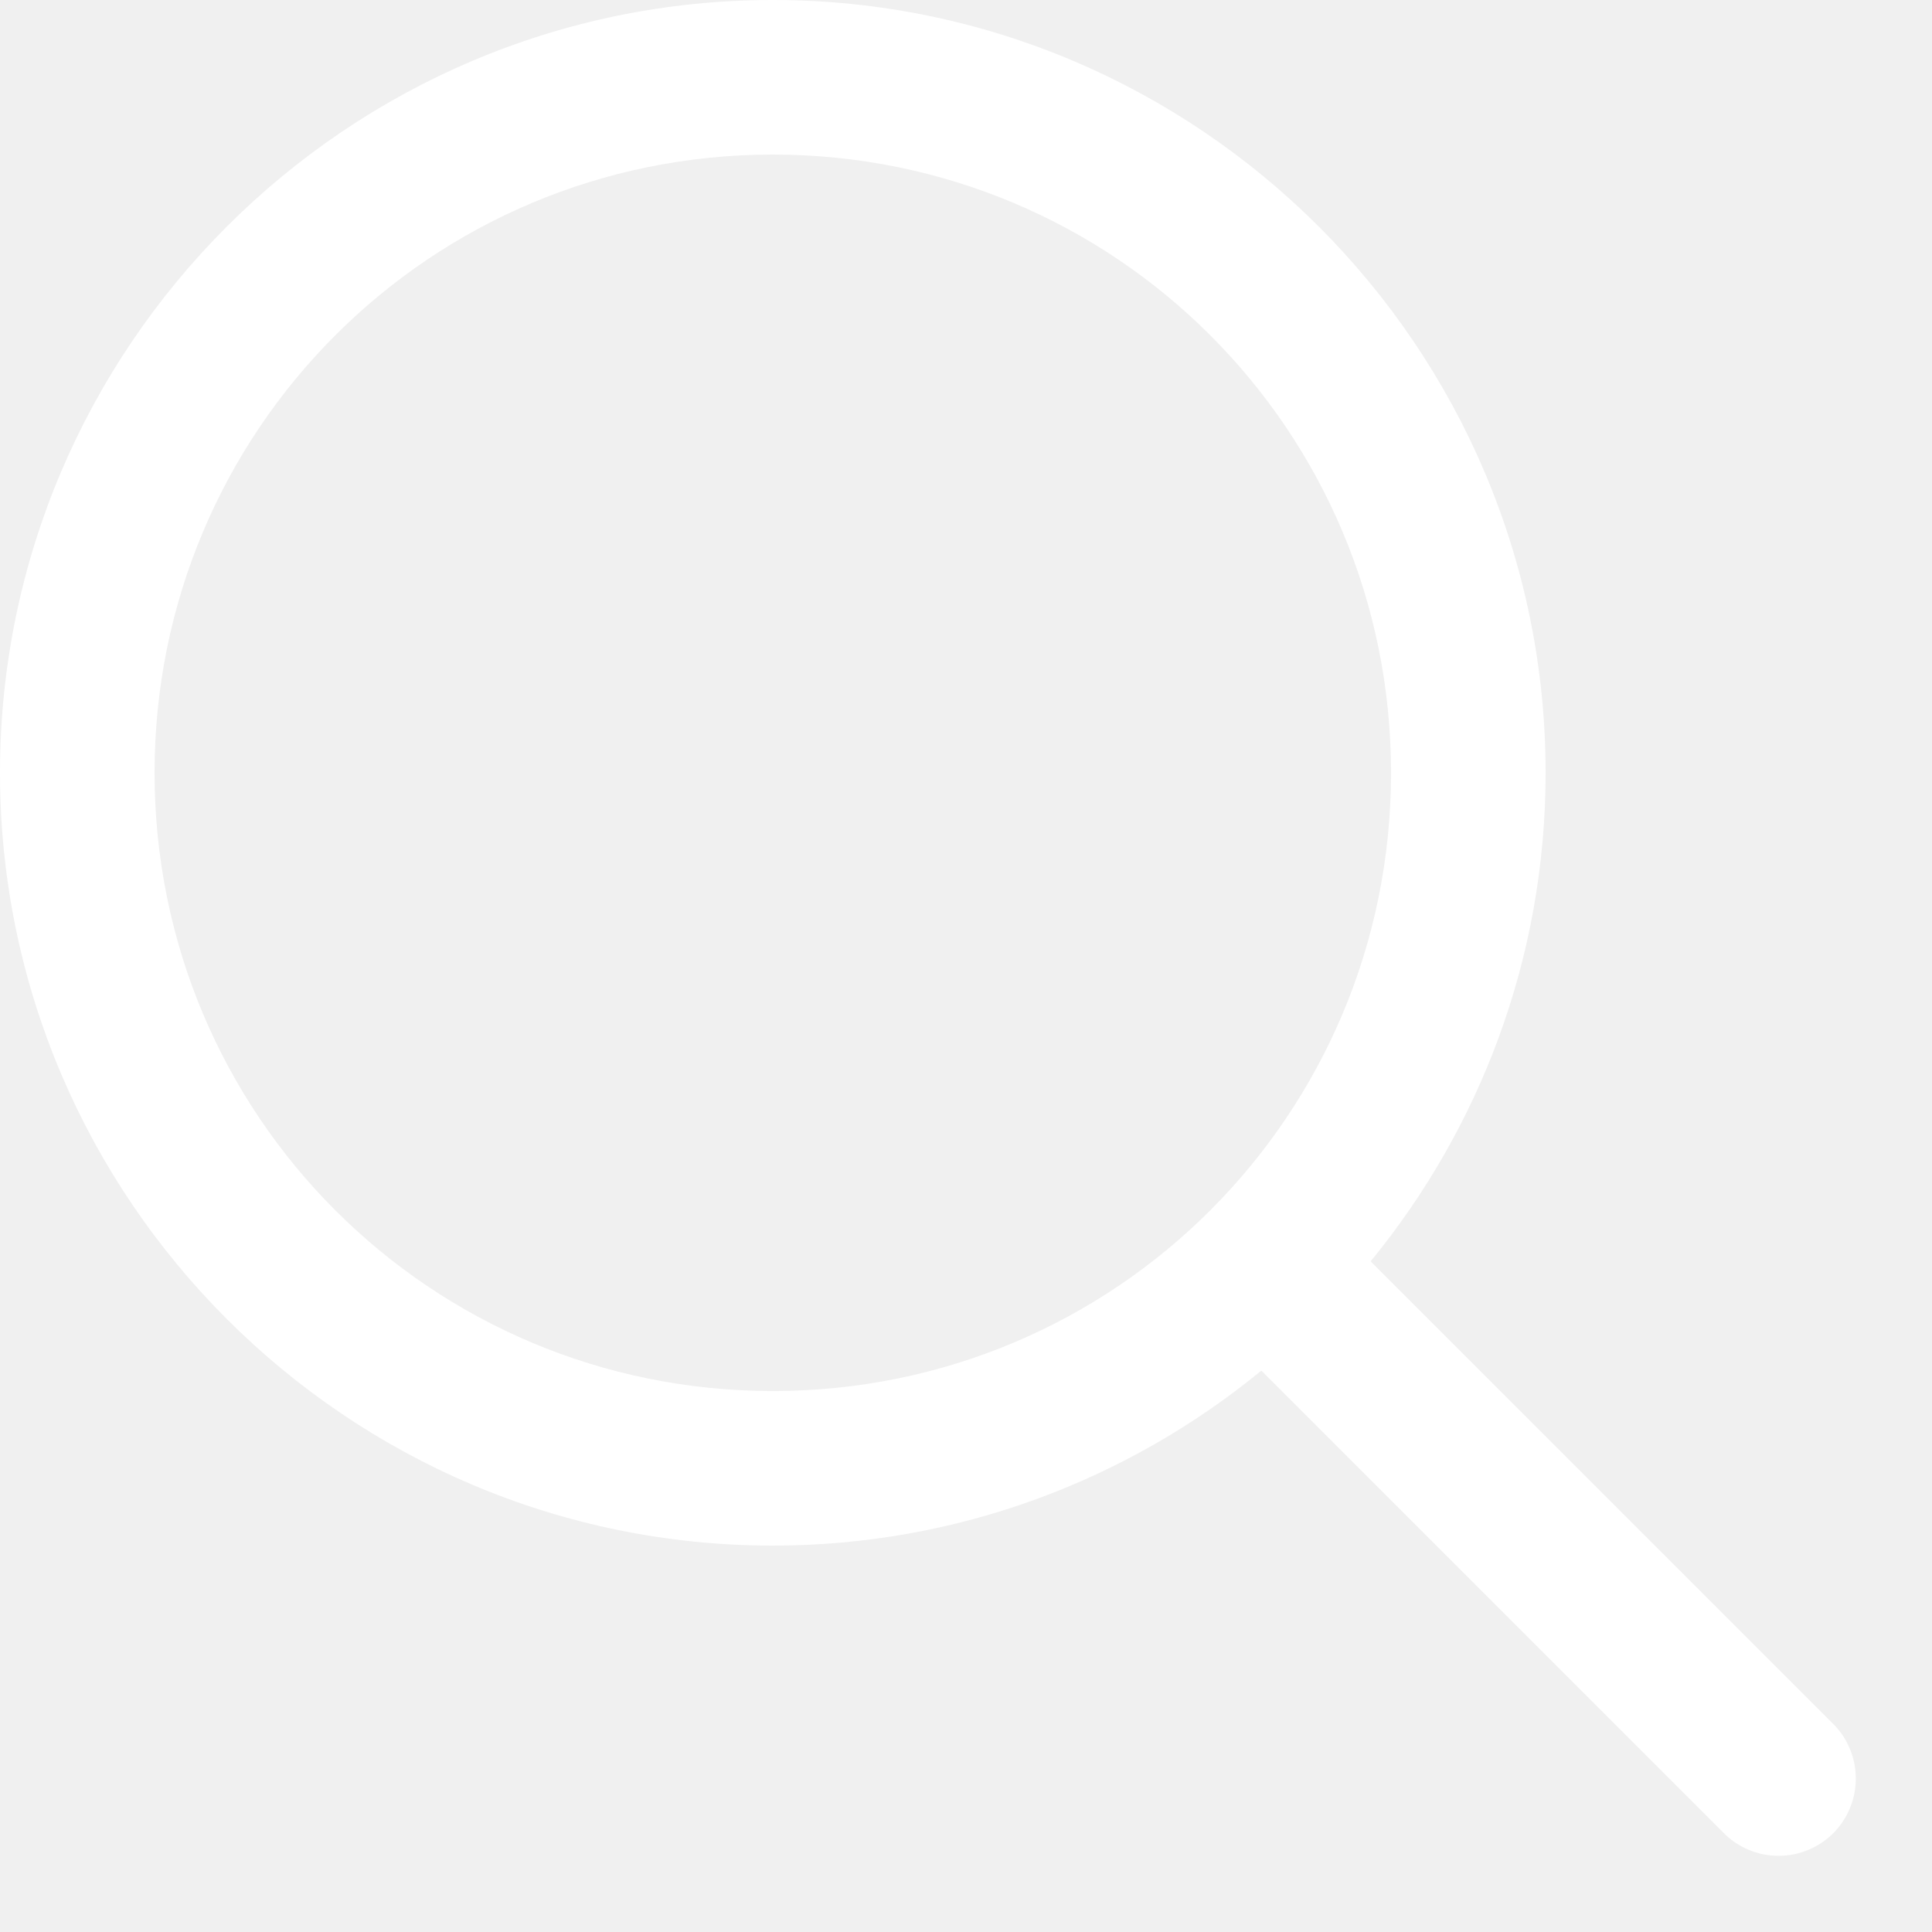
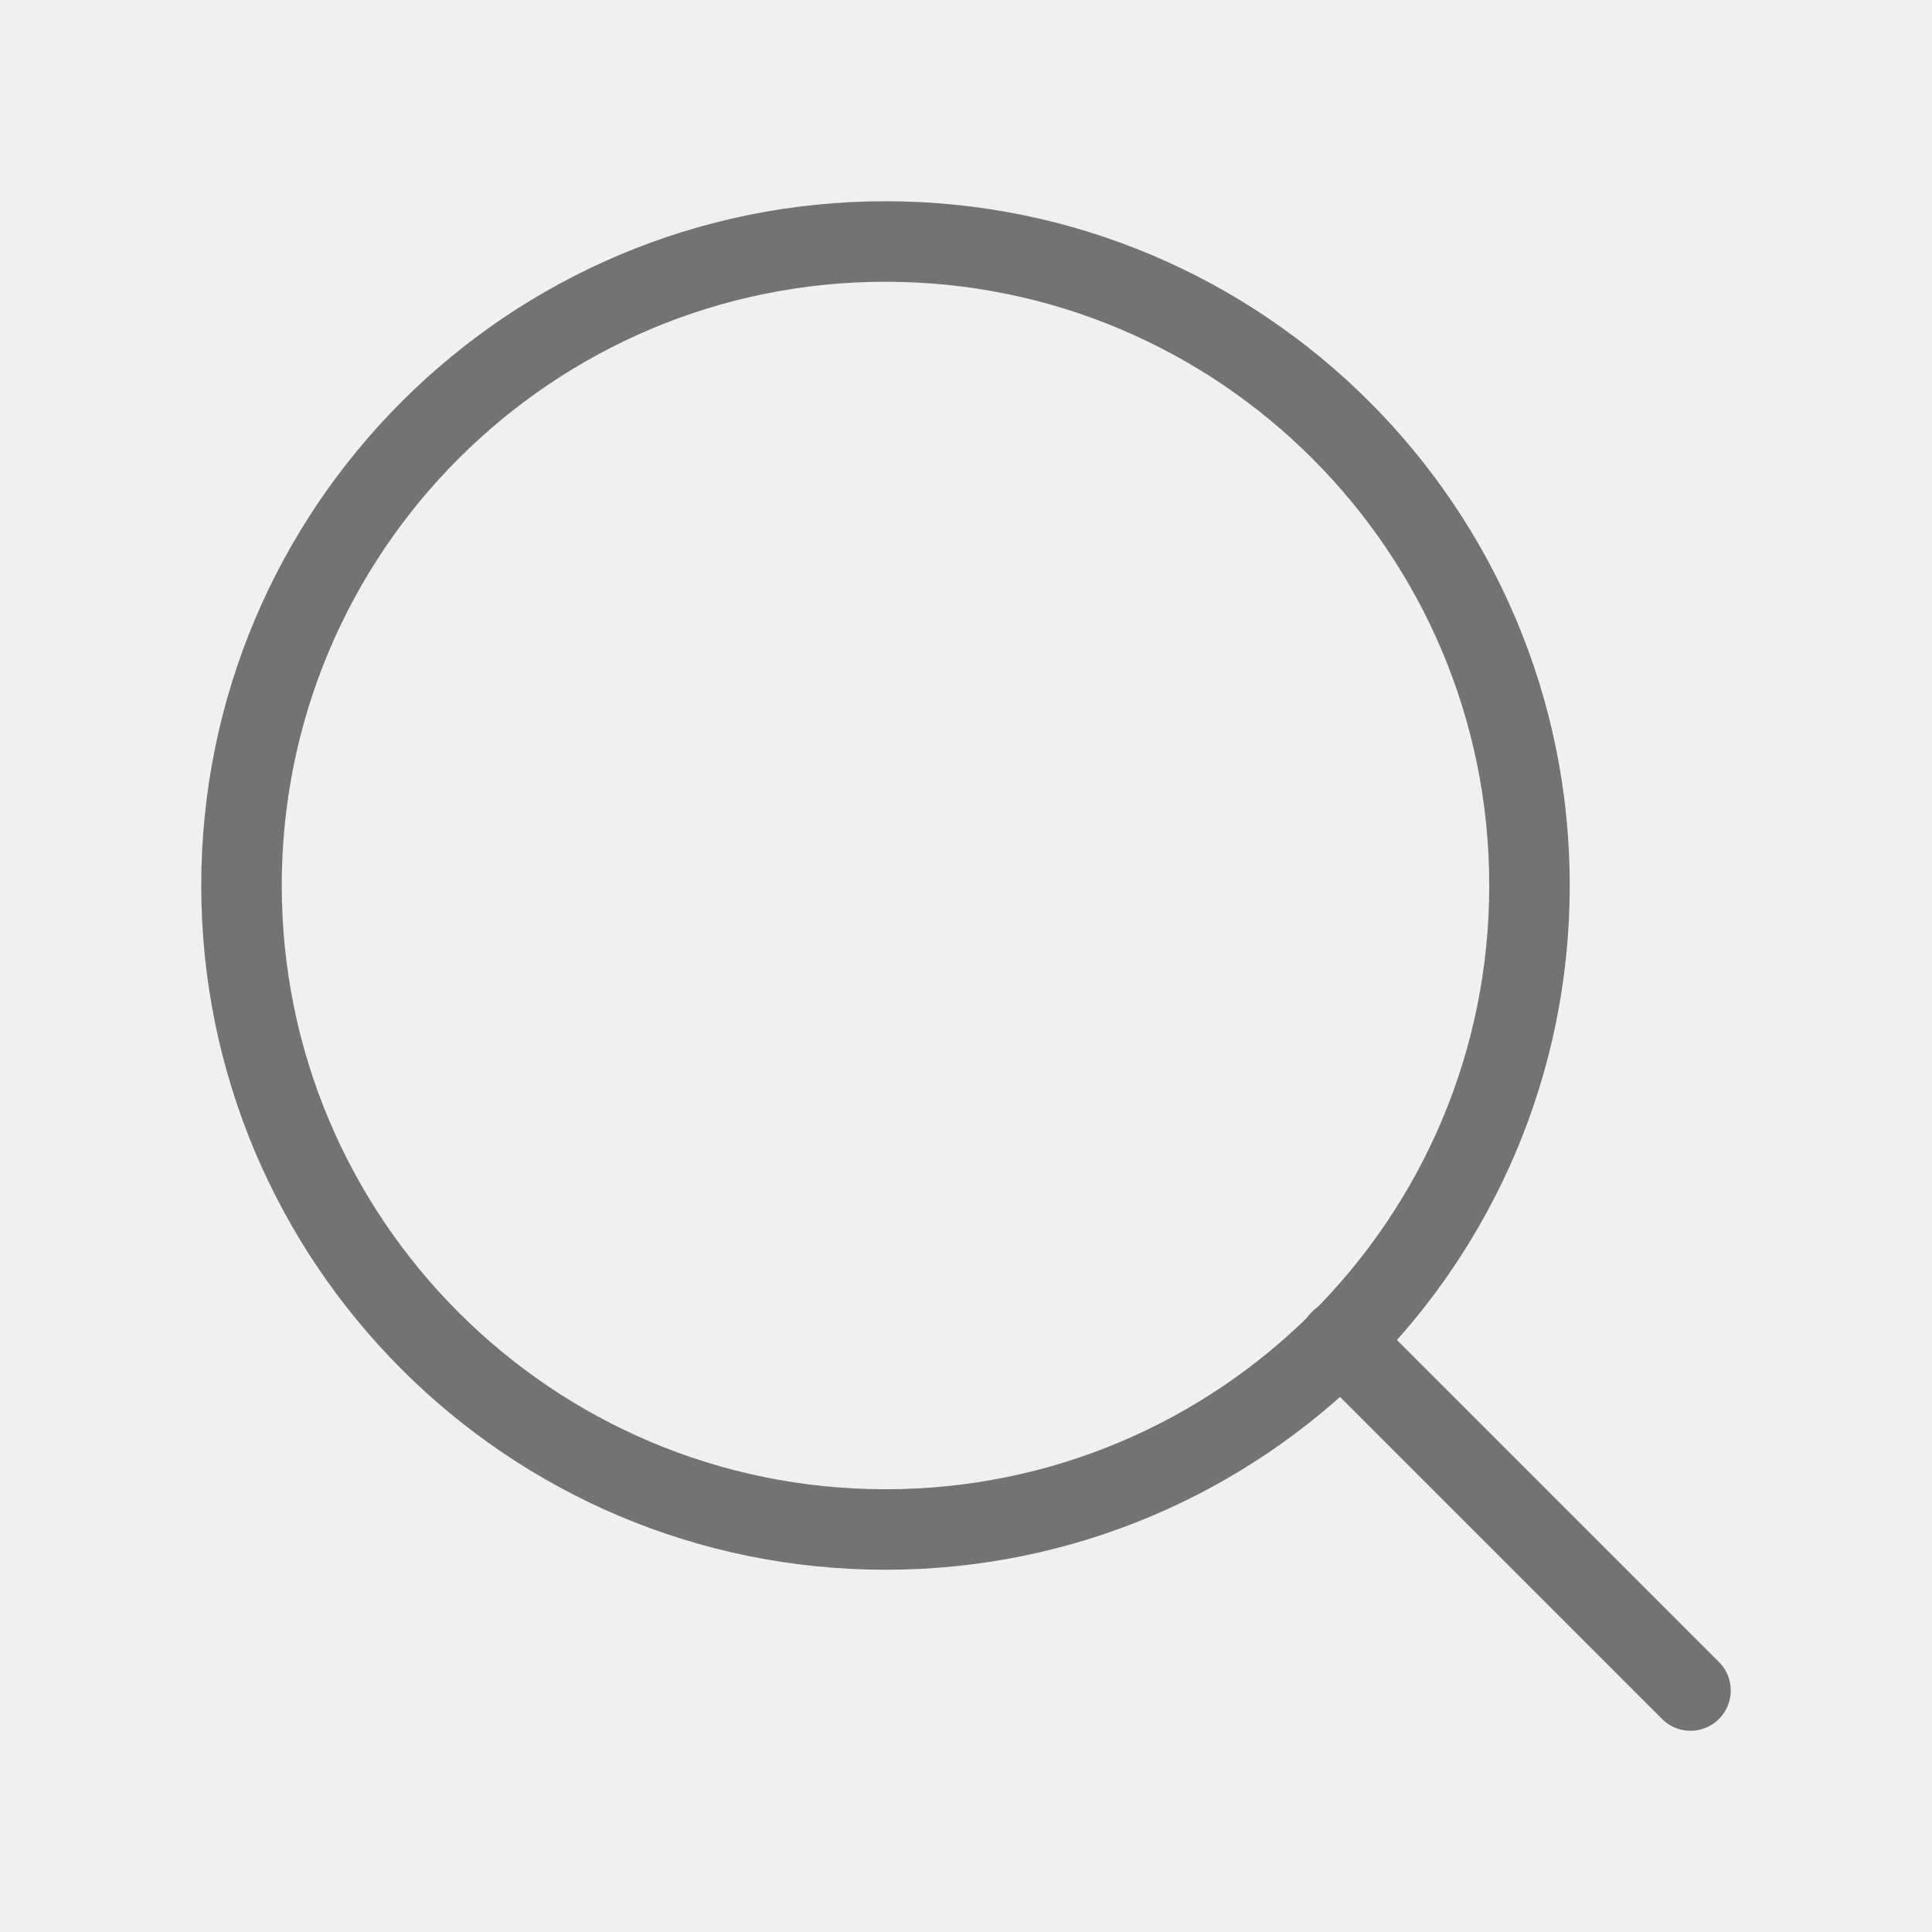
- <svg xmlns="http://www.w3.org/2000/svg" width="25" height="25" viewBox="0 0 25 25" fill="none">
-   <path d="M10 0C4.489 0 0 4.489 0 10C0 15.511 4.489 20 10 20C12.396 20 14.597 19.149 16.322 17.736L22.293 23.707C22.385 23.803 22.495 23.88 22.618 23.932C22.74 23.985 22.871 24.013 23.004 24.014C23.137 24.016 23.269 23.991 23.392 23.94C23.516 23.89 23.628 23.816 23.722 23.722C23.816 23.628 23.89 23.516 23.94 23.392C23.991 23.269 24.016 23.137 24.014 23.004C24.013 22.871 23.985 22.74 23.932 22.618C23.88 22.495 23.803 22.385 23.707 22.293L17.736 16.322C19.149 14.597 20 12.396 20 10C20 4.489 15.511 0 10 0ZM10 2C14.43 2 18 5.57 18 10C18 14.43 14.43 18 10 18C5.57 18 2 14.43 2 10C2 5.57 5.57 2 10 2Z" fill="white" />
+ <svg xmlns="http://www.w3.org/2000/svg" width="24" height="24" viewBox="0 0 24 24" fill="none">
+   <path d="M11 19C15.418 19 19 15.418 19 11C19 6.582 15.418 3 11 3C6.582 3 3 6.582 3 11C3 15.418 6.582 19 11 19Z" stroke="#737373" stroke-linecap="round" stroke-linejoin="round" />
+   <path d="M21 21L16.65 16.65" stroke="#737373" stroke-linecap="round" stroke-linejoin="round" />
</svg>
